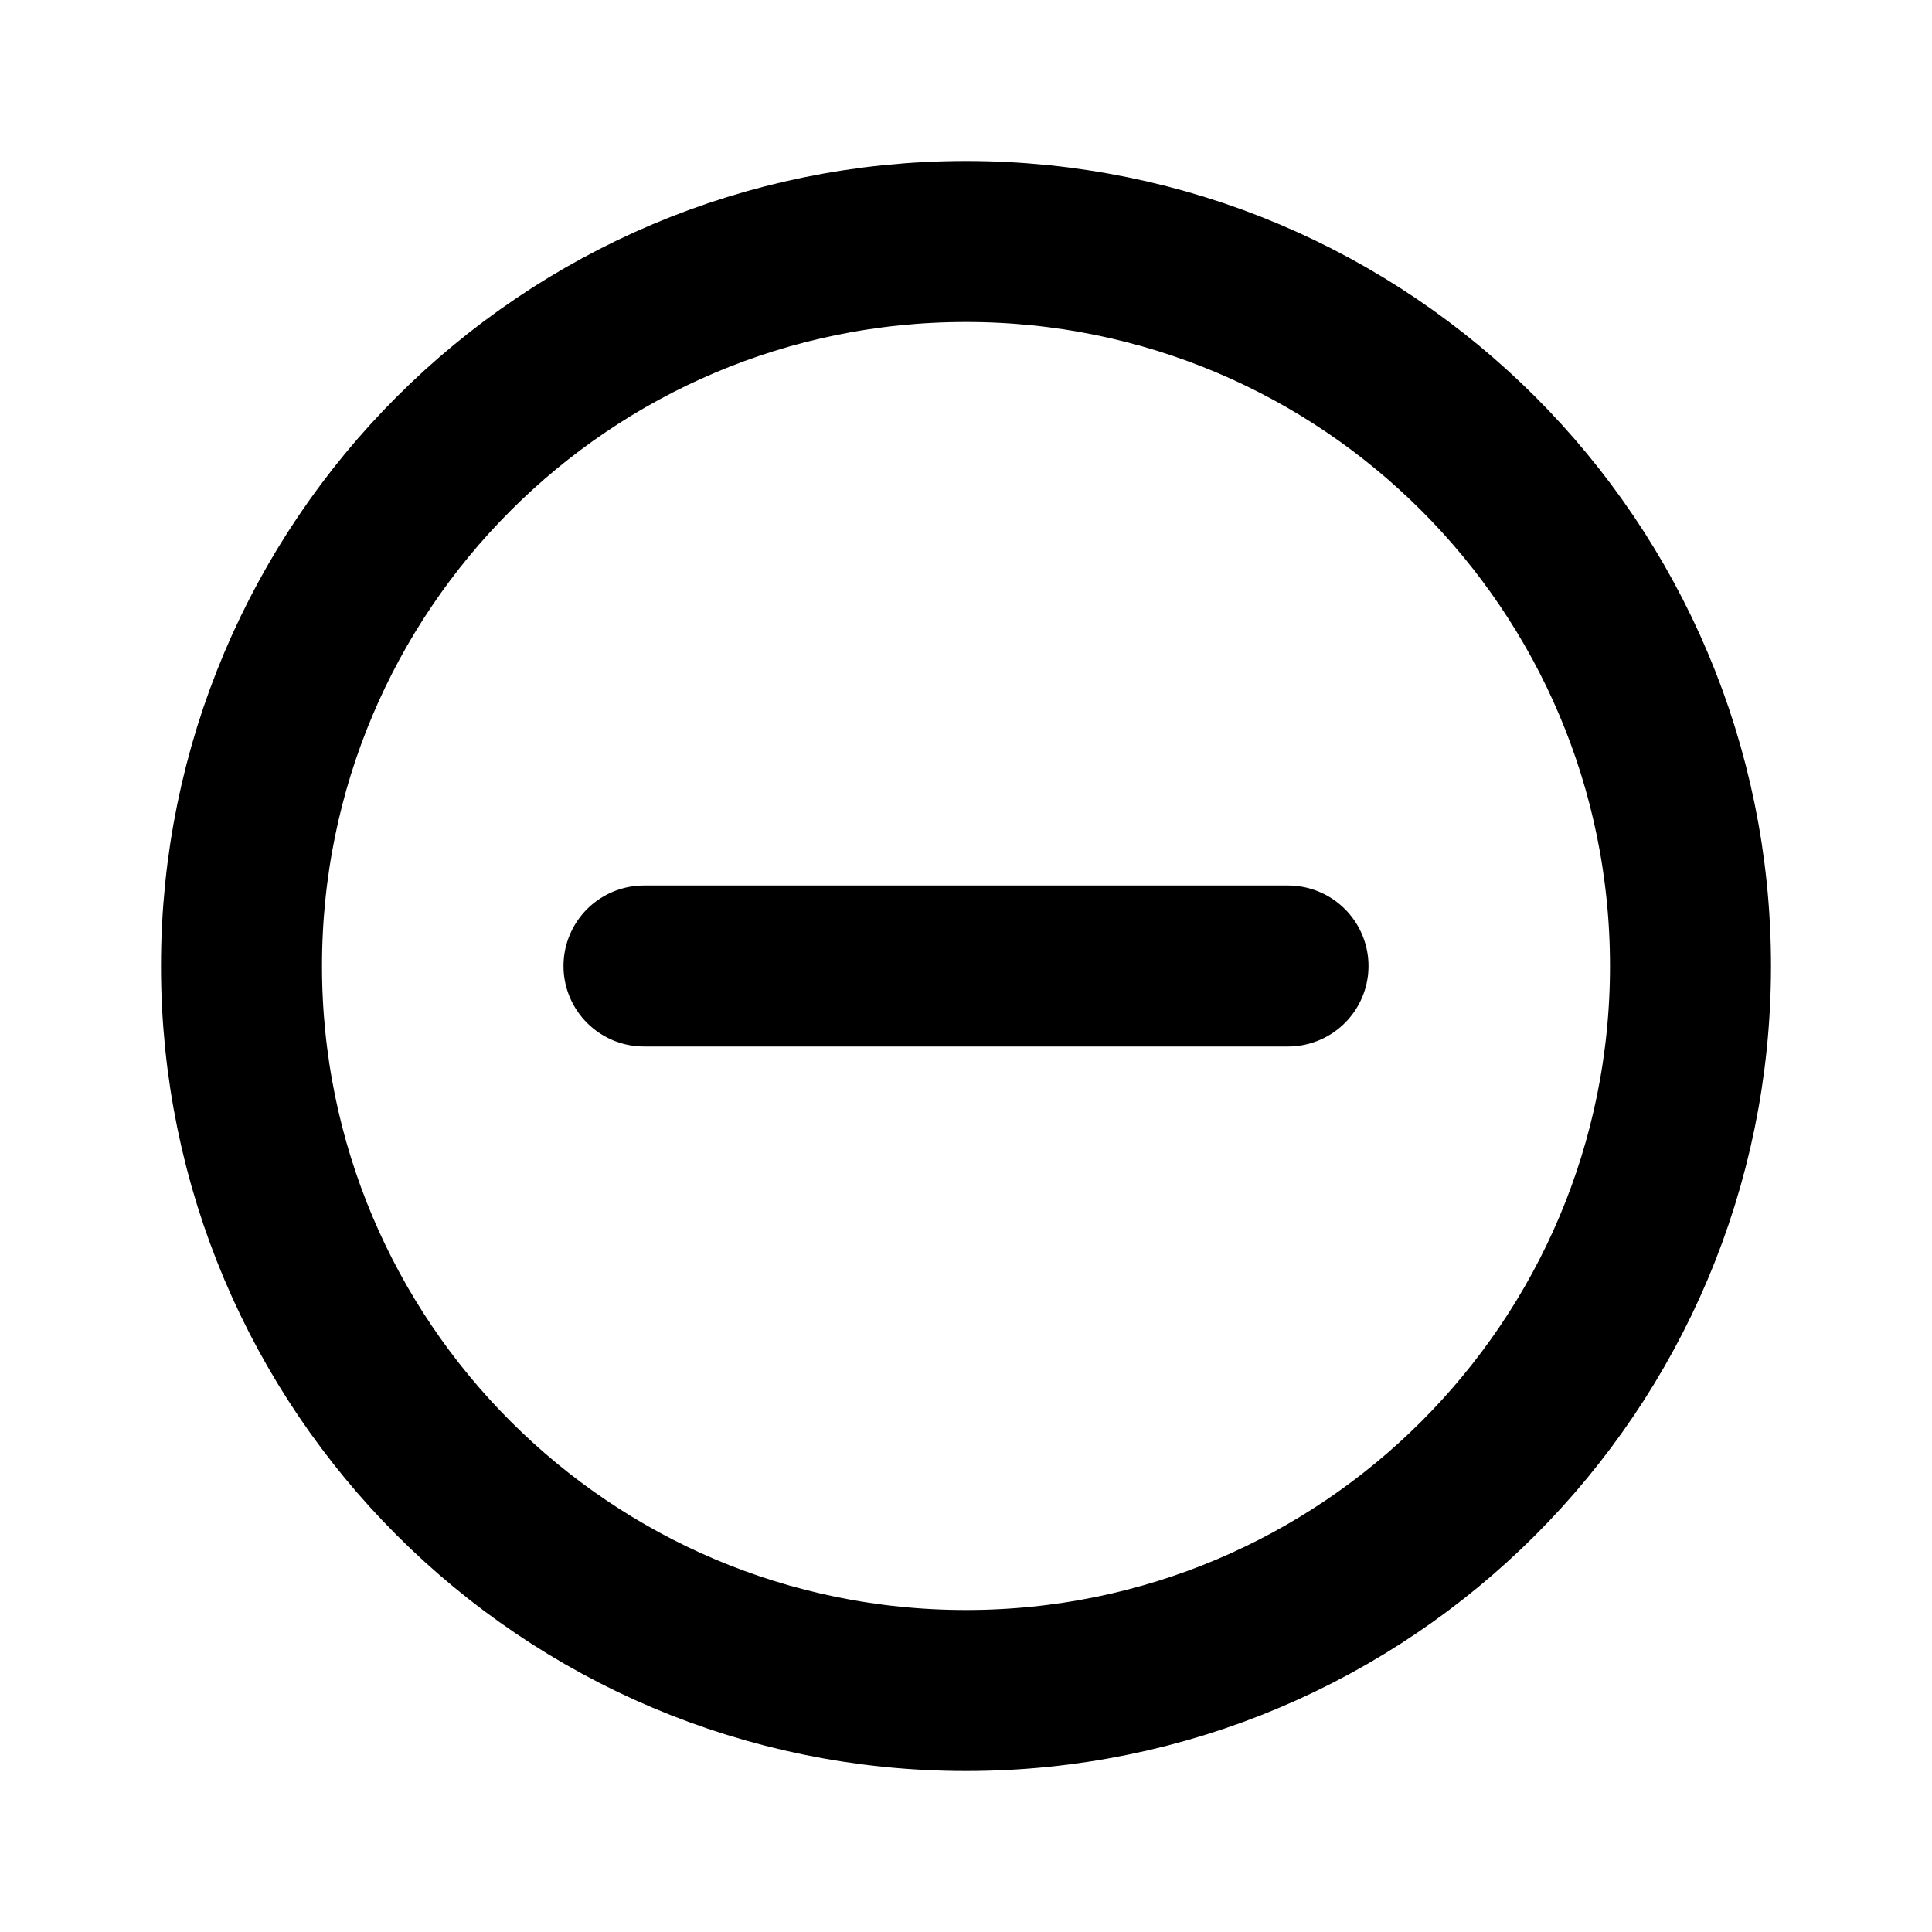
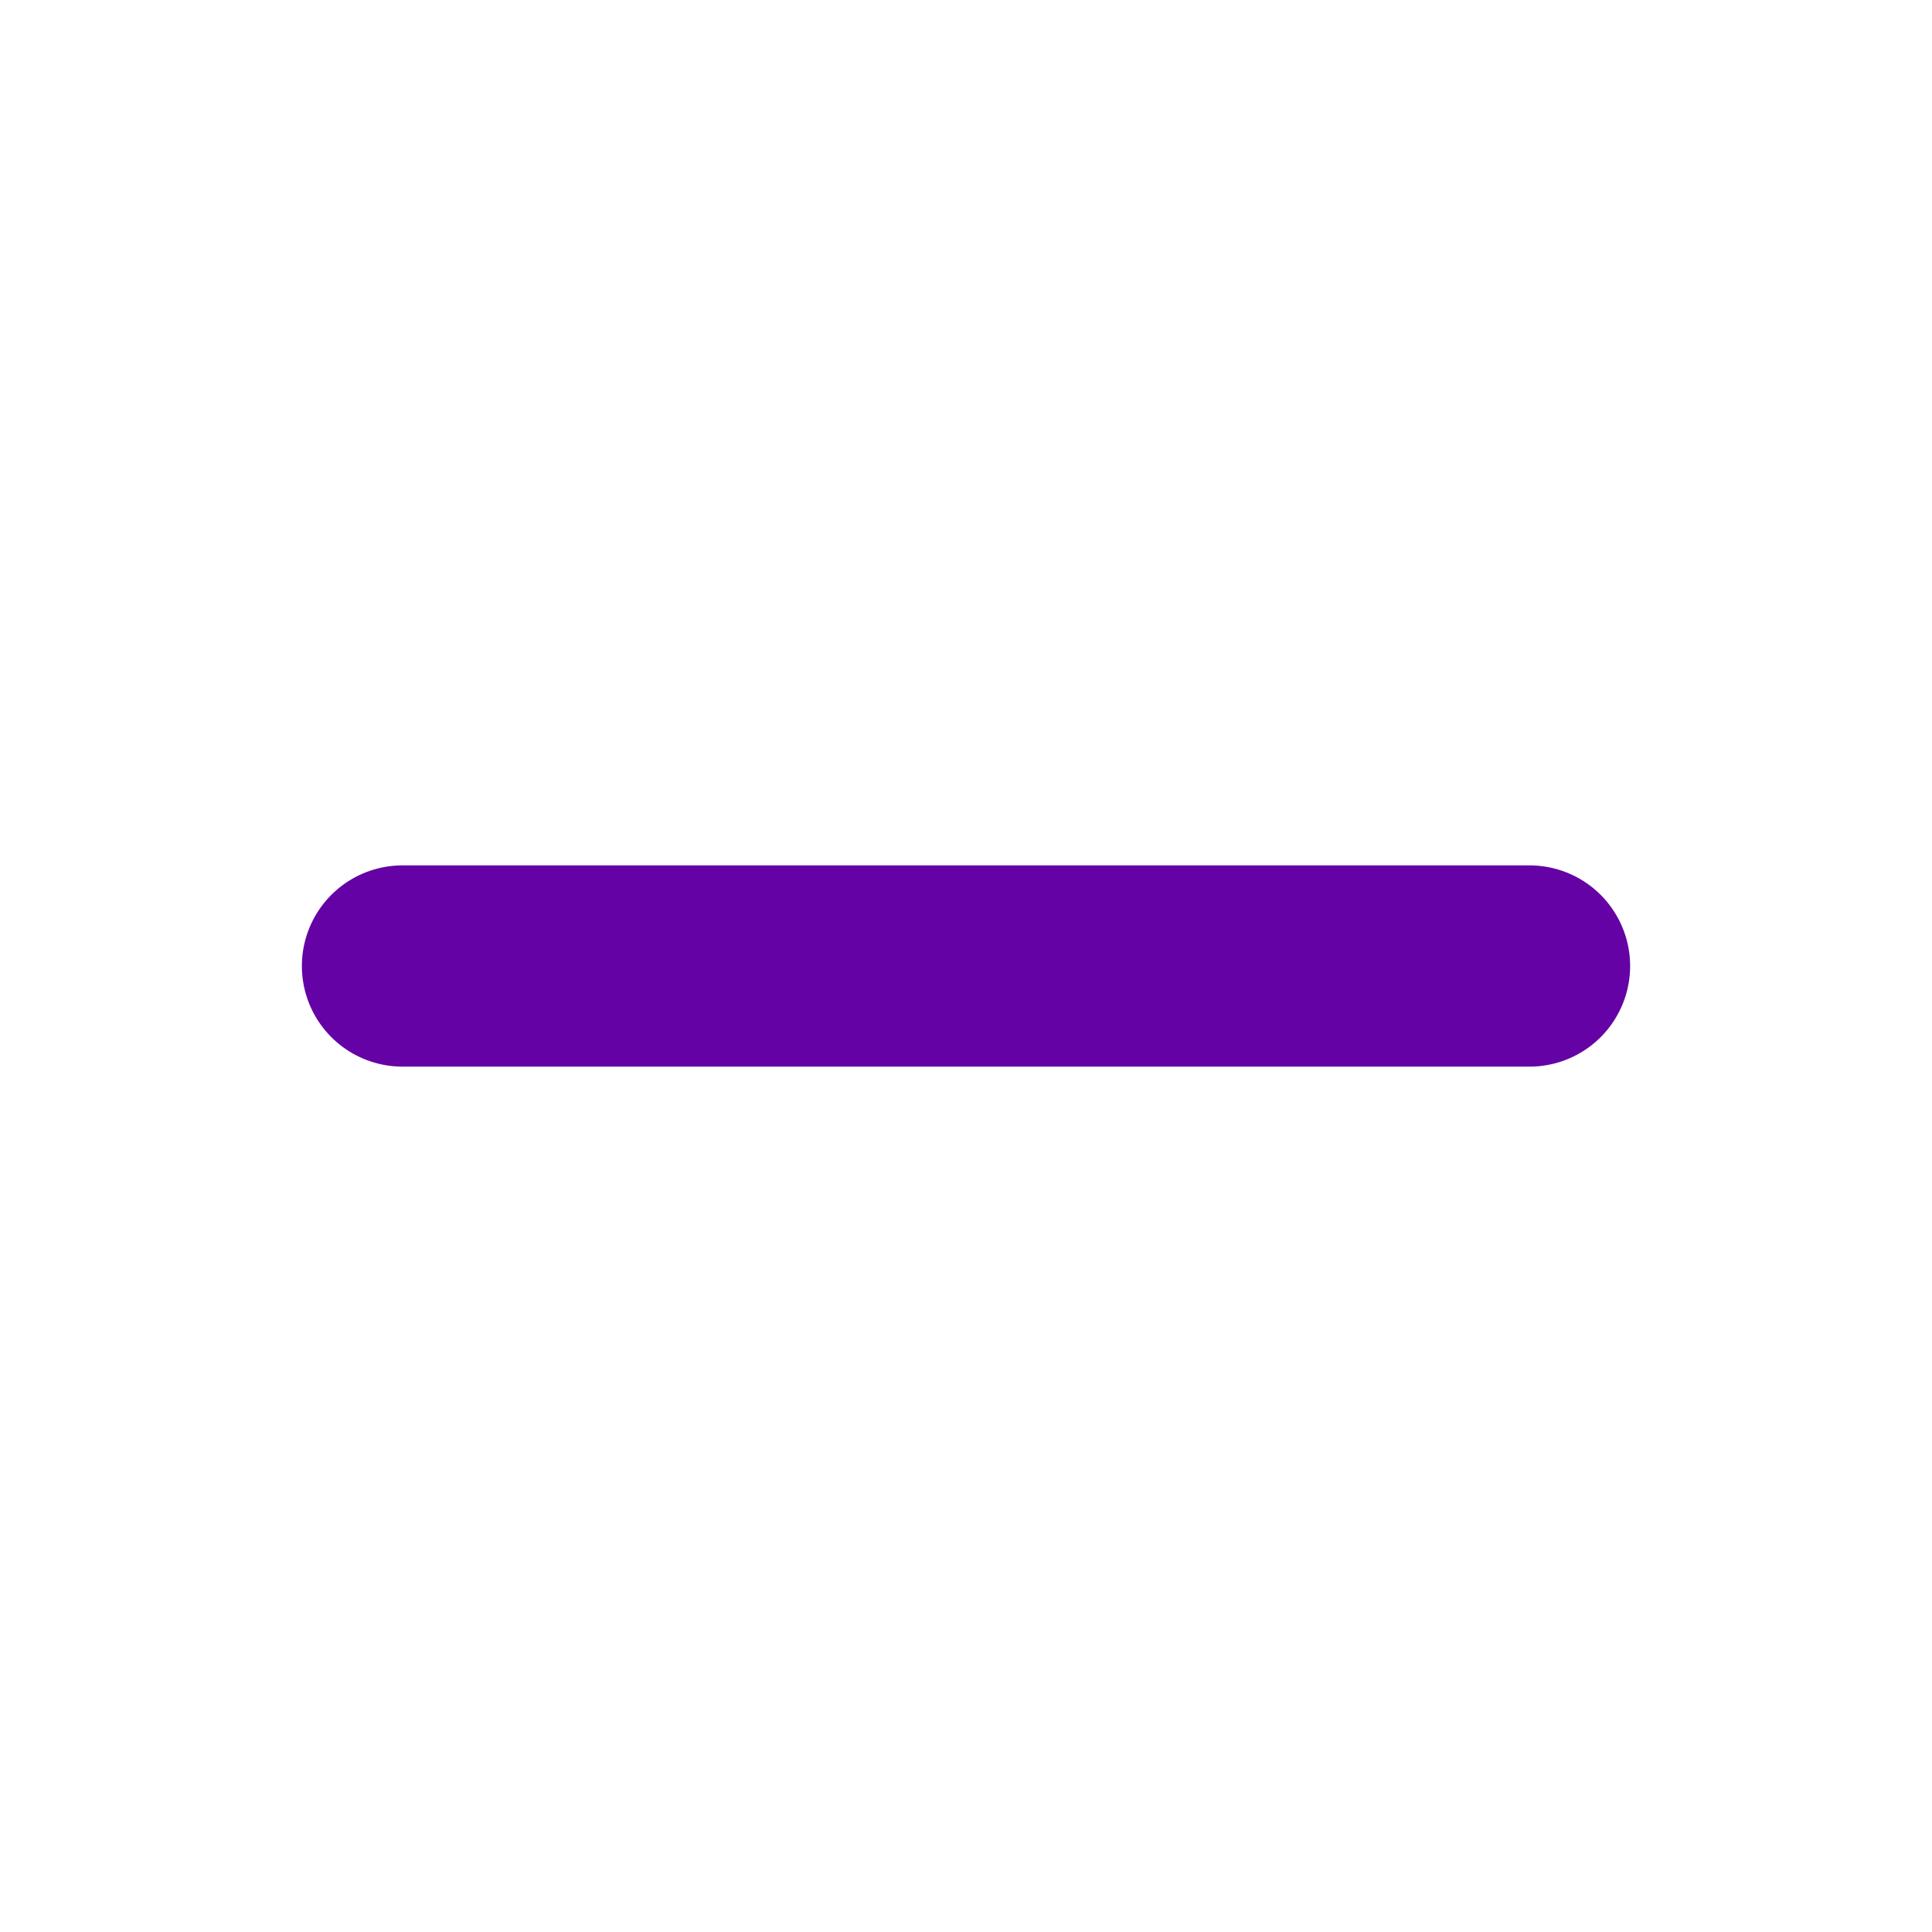
- <svg xmlns="http://www.w3.org/2000/svg" width="800px" height="800px" viewBox="0 0 24 24" fill="none">
-   <g id="Edit / Remove_Minus_Circle">
-     <path id="Vector" d="M8 12H16M12 21C7.029 21 3 16.971 3 12C3 7.029 7.029 3 12 3C16.971 3 21 7.029 21 12C21 16.971 16.971 21 12 21Z" stroke="#000000" stroke-width="2" stroke-linecap="round" stroke-linejoin="round" />
-   </g>
+ <svg xmlns="http://www.w3.org/2000/svg" width="24" height="24" viewBox="0 0 24 24" fill="none" stroke="#6402a5" stroke-width="2.5" stroke-linecap="round" stroke-linejoin="round">
+   <line x1="5" y1="12" x2="19" y2="12" />
</svg>
